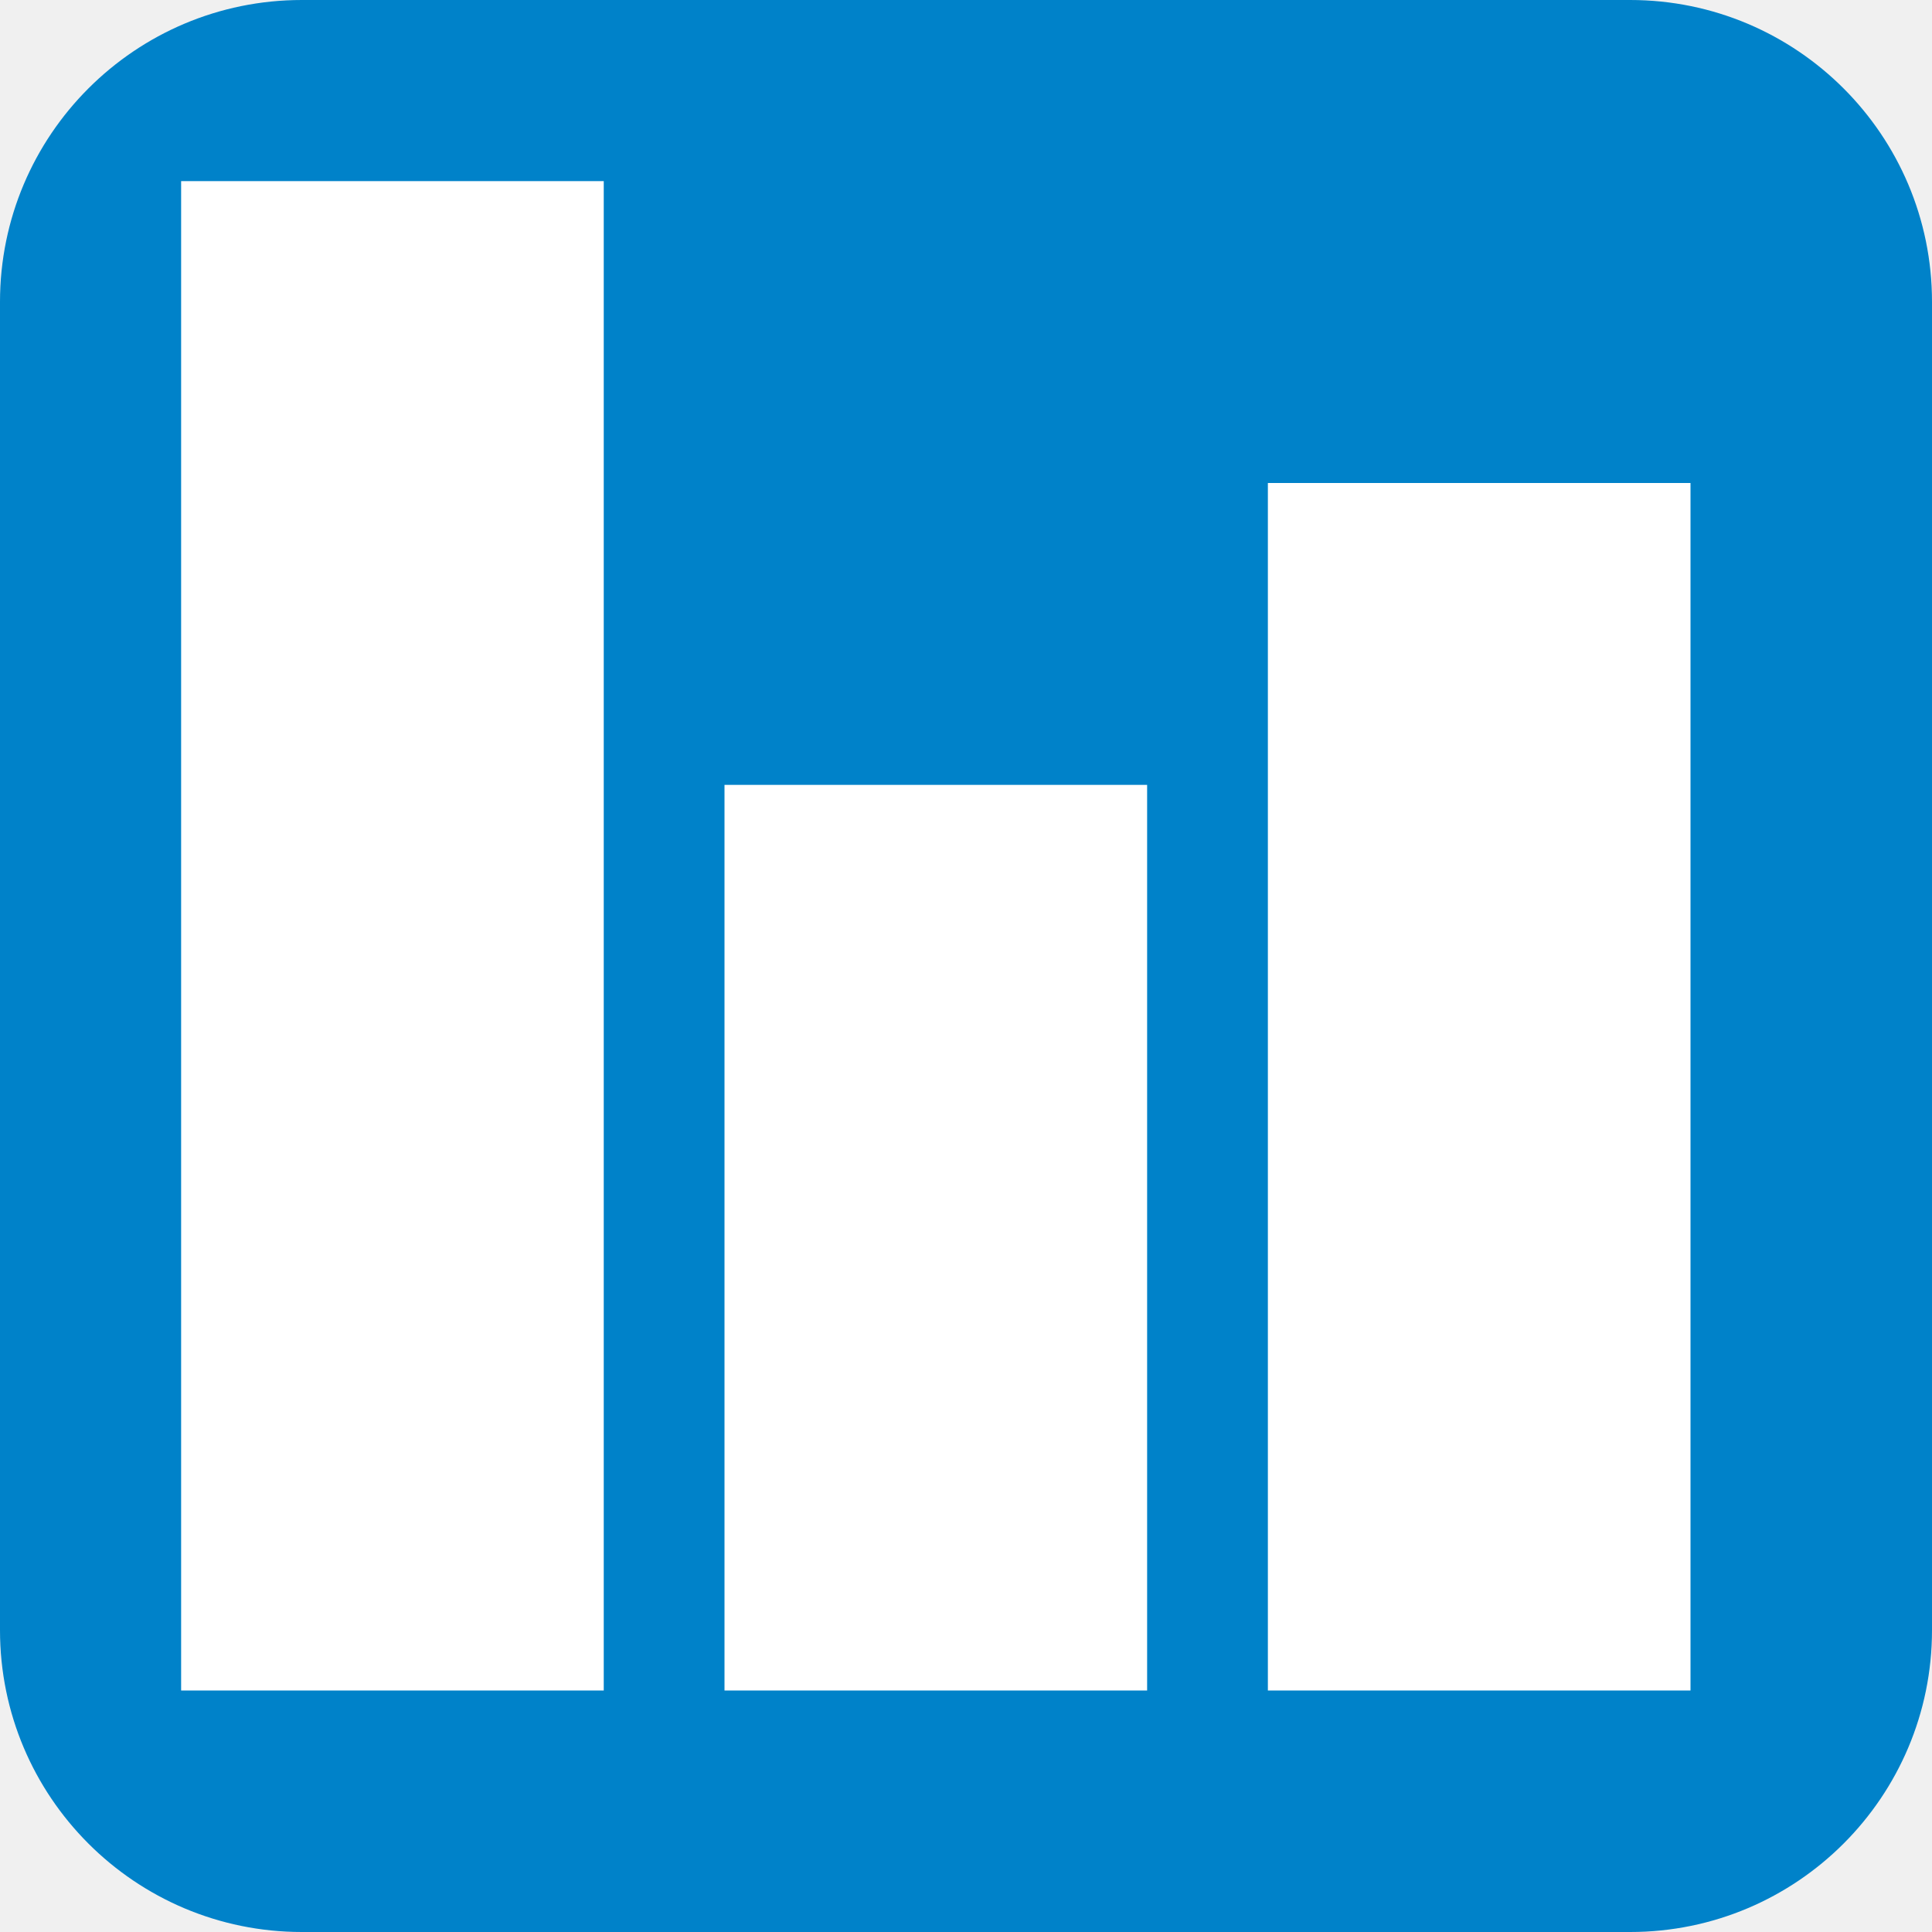
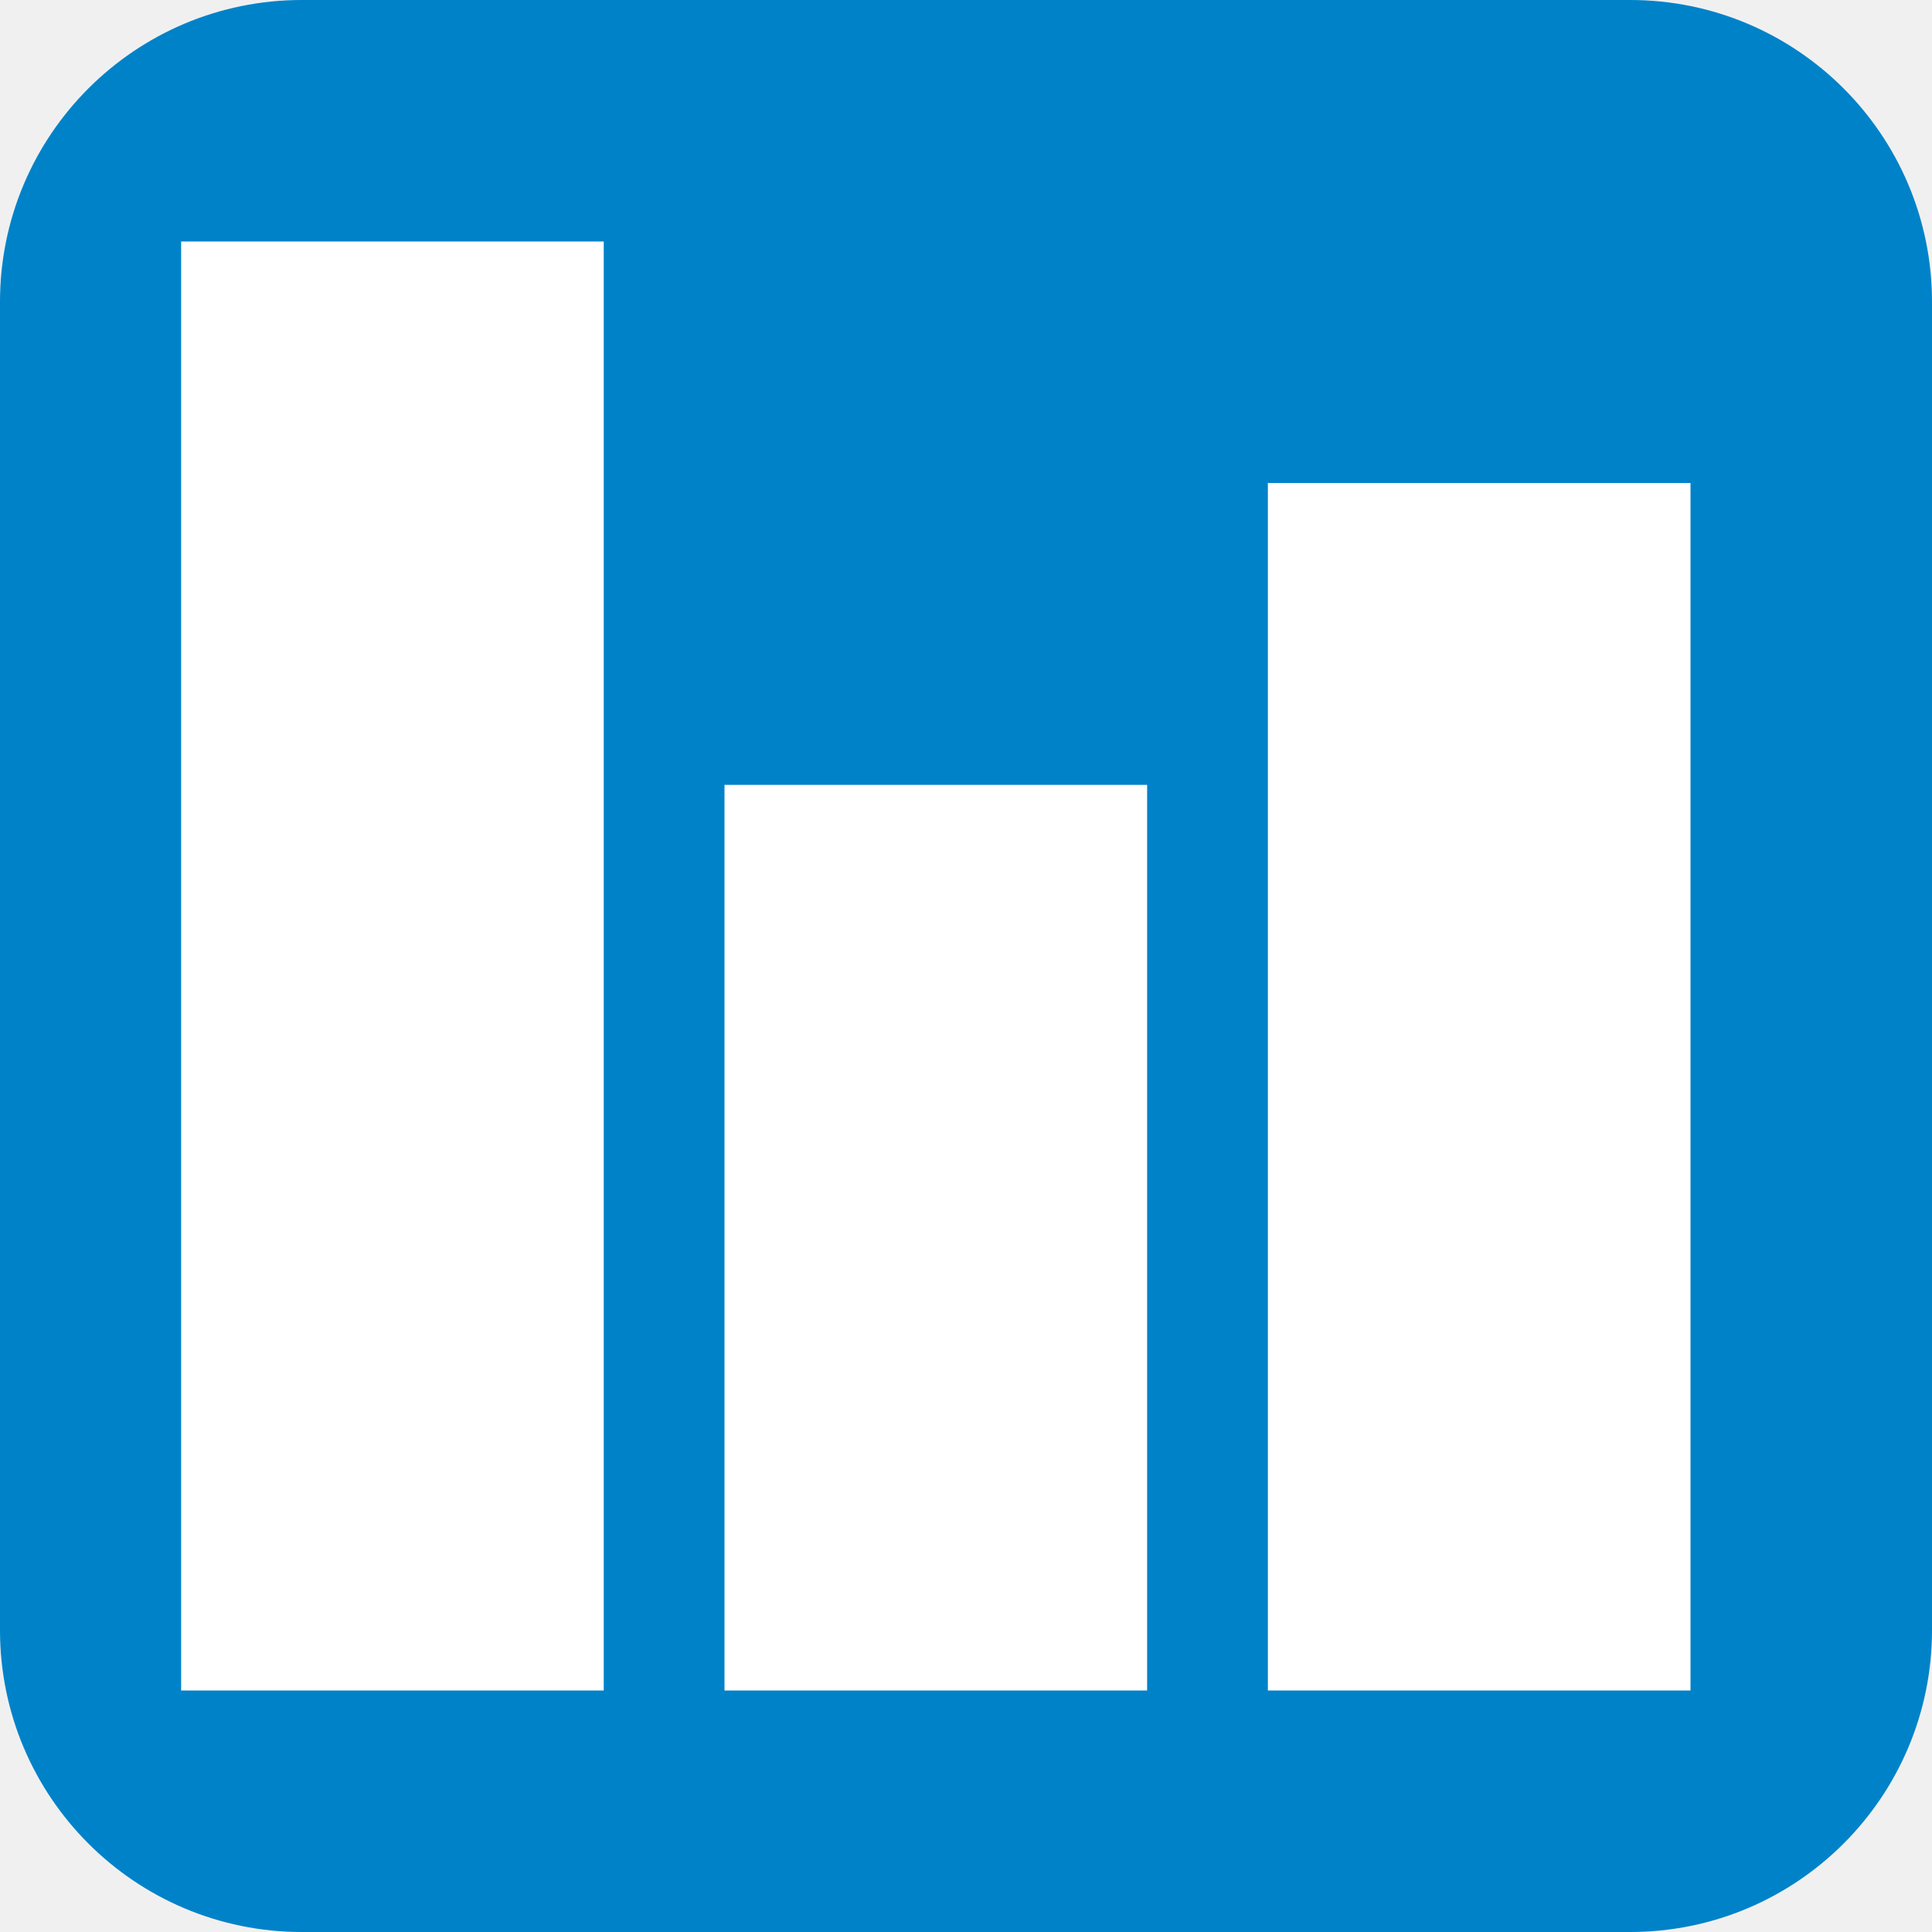
- <svg xmlns="http://www.w3.org/2000/svg" id="svg10" viewBox="0 0 128 128" x="0px" y="0px" enable-background="new 0 0 595.275 311.111" width="128" height="128" xml:space="preserve" version="1.1">
+ <svg xmlns="http://www.w3.org/2000/svg" version="1.1" xml:space="preserve" height="128" width="128" enable-background="new 0 0 595.275 311.111" y="0px" x="0px" viewBox="0 0 128 128" id="svg10">
  <defs id="defs14" />
-   <rect id="rect2" fill="#0082c9" x="0" y="0" width="128" height="128" ry="20" rx="20" />
-   <rect id="rect4" y="12" x="12" height="100" width="28" style="fill:#ffffff;fill-opacity:1;stroke:none;stroke-width:0.917" />
-   <rect id="rect6" y="52" x="48" height="60" width="28" style="fill:#ffffff;fill-opacity:1;stroke:none;stroke-width:0.906" />
-   <rect id="rect8" y="32" x="84" height="80" width="28" style="fill:#ffffff;fill-opacity:1;stroke:none;stroke-width:0.854" />
+   <rect rx="20" ry="20" height="128" width="128" y="0" x="0" fill="#0082c9" id="rect2" />
+   <rect style="fill:#ffffff;fill-opacity:1;stroke:none;stroke-width:0.899" width="28" height="96" x="12" y="16" id="rect4" />
+   <rect style="fill:#ffffff;fill-opacity:1;stroke:none;stroke-width:0.906" width="28" height="60" x="48" y="52" id="rect6" />
+   <rect style="fill:#ffffff;fill-opacity:1;stroke:none;stroke-width:0.854" width="28" height="80" x="84" y="32" id="rect8" />
</svg>
